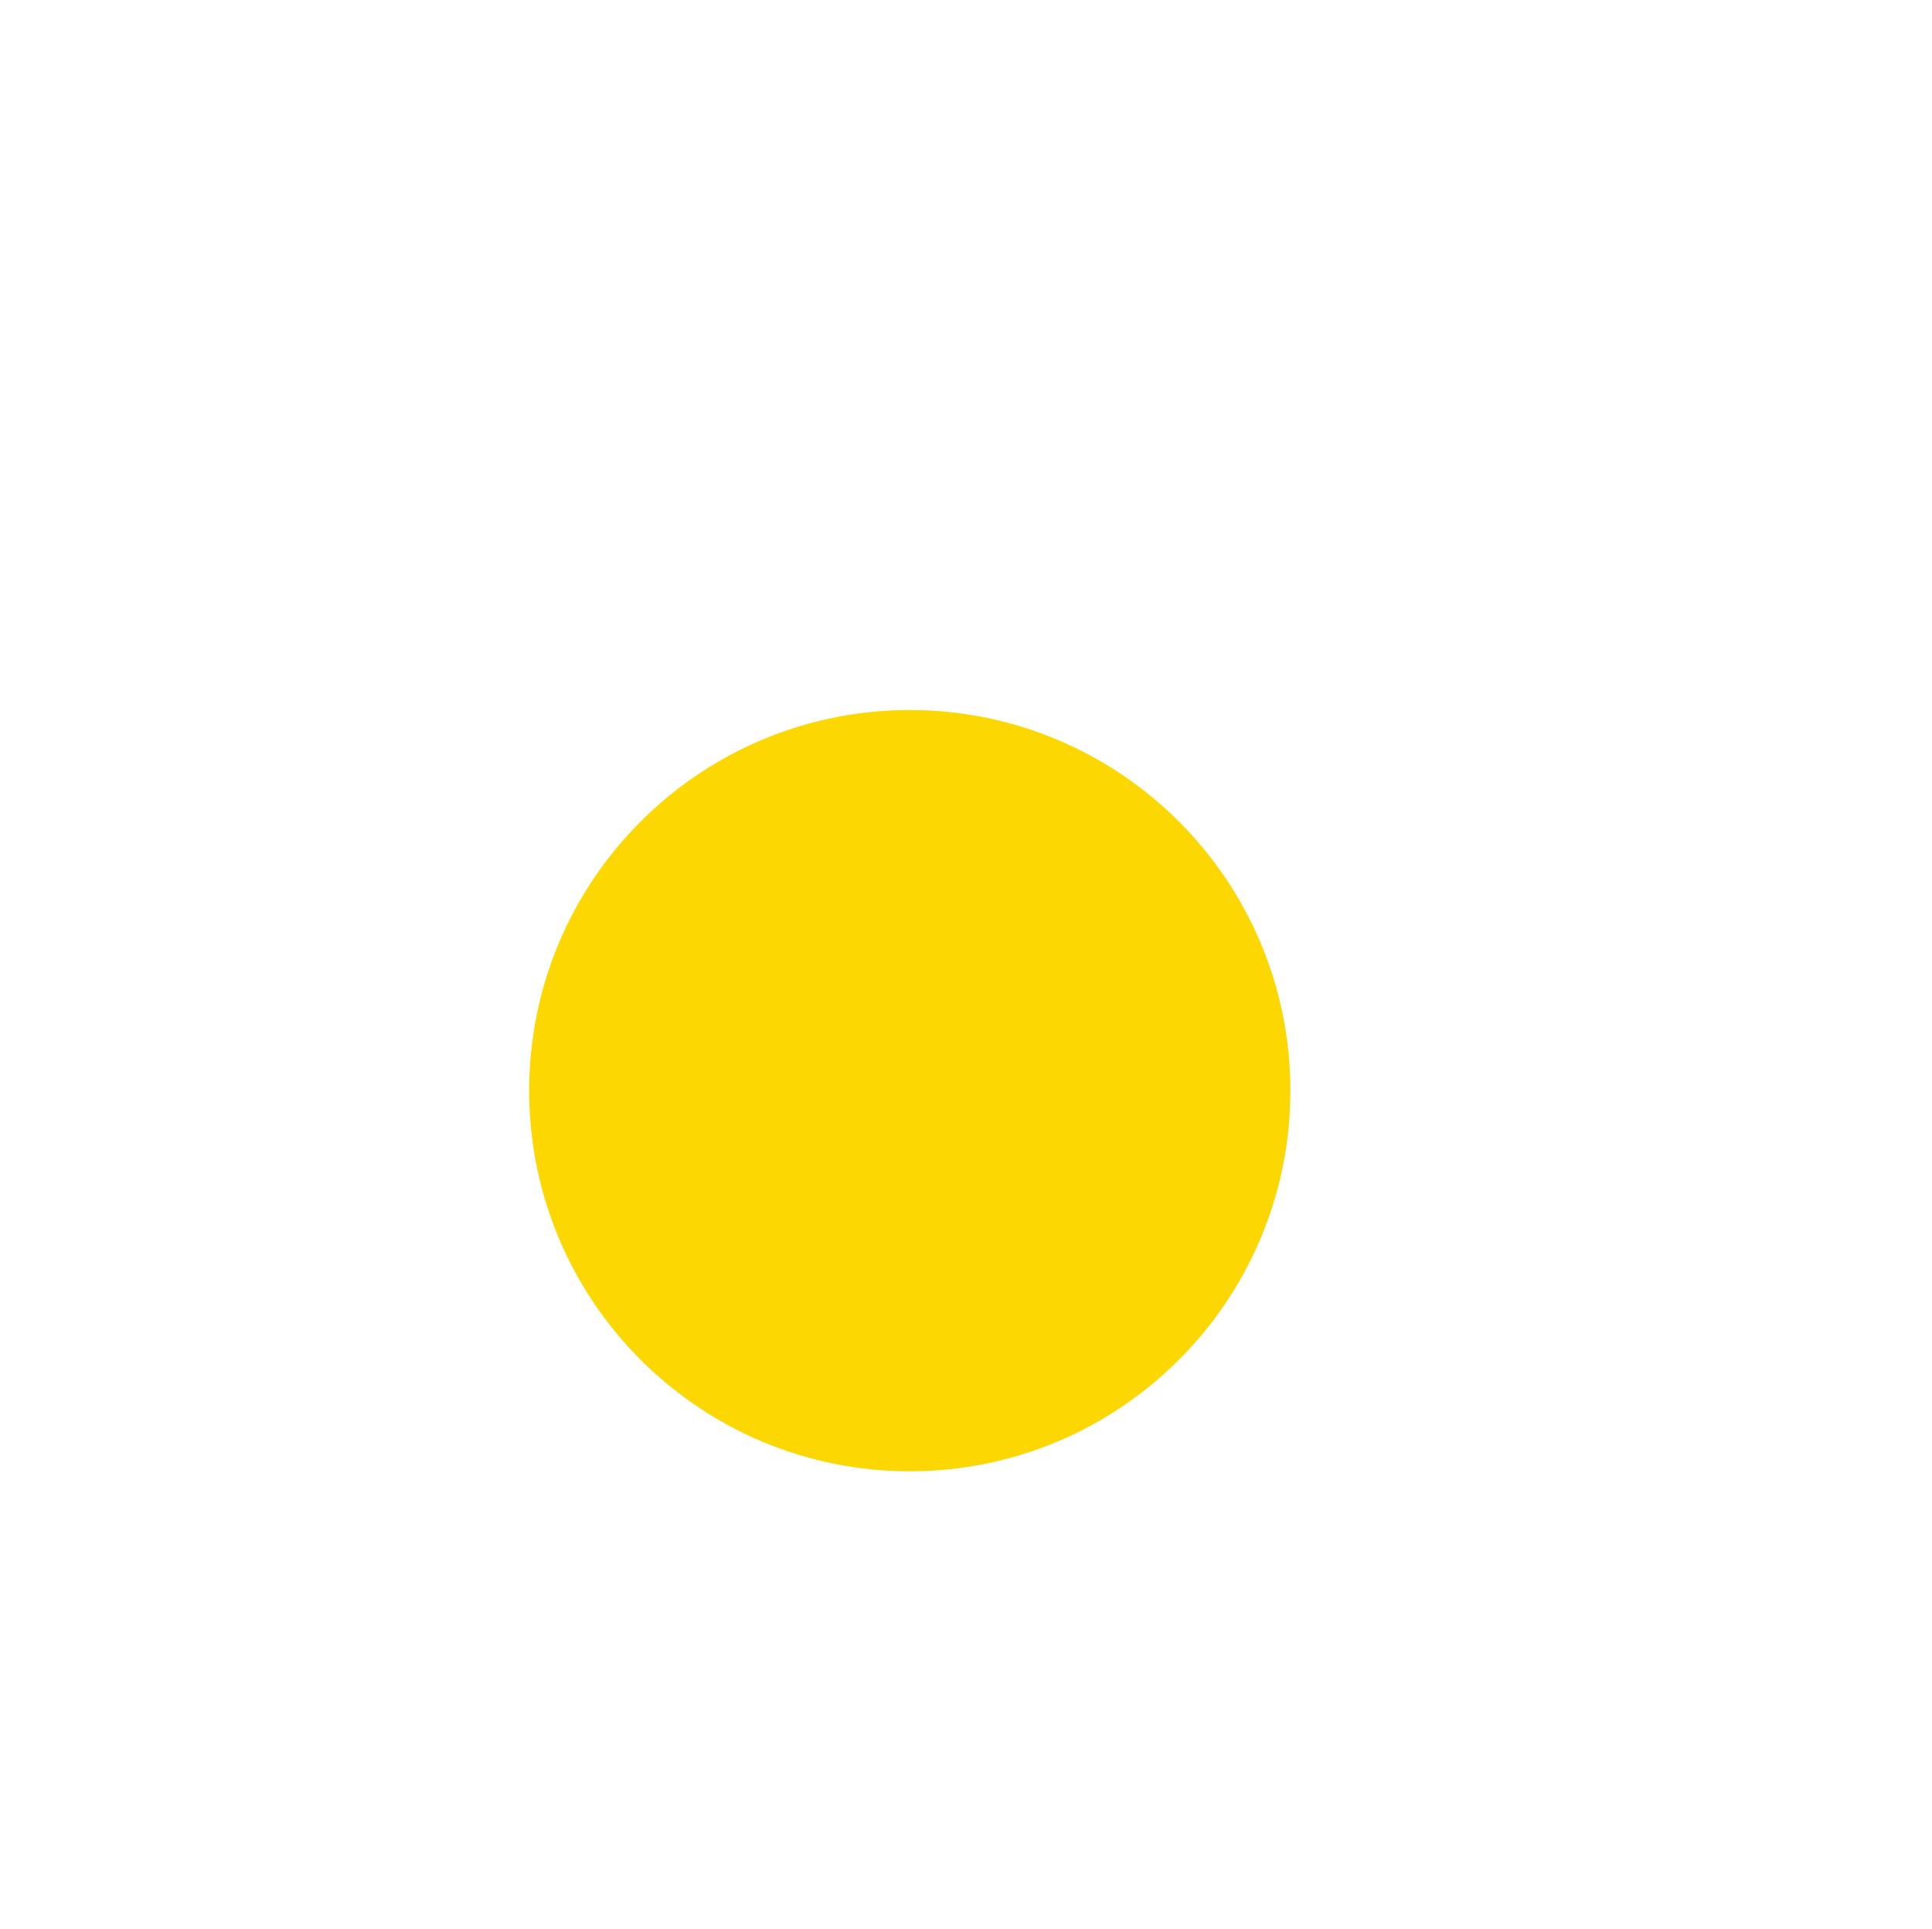
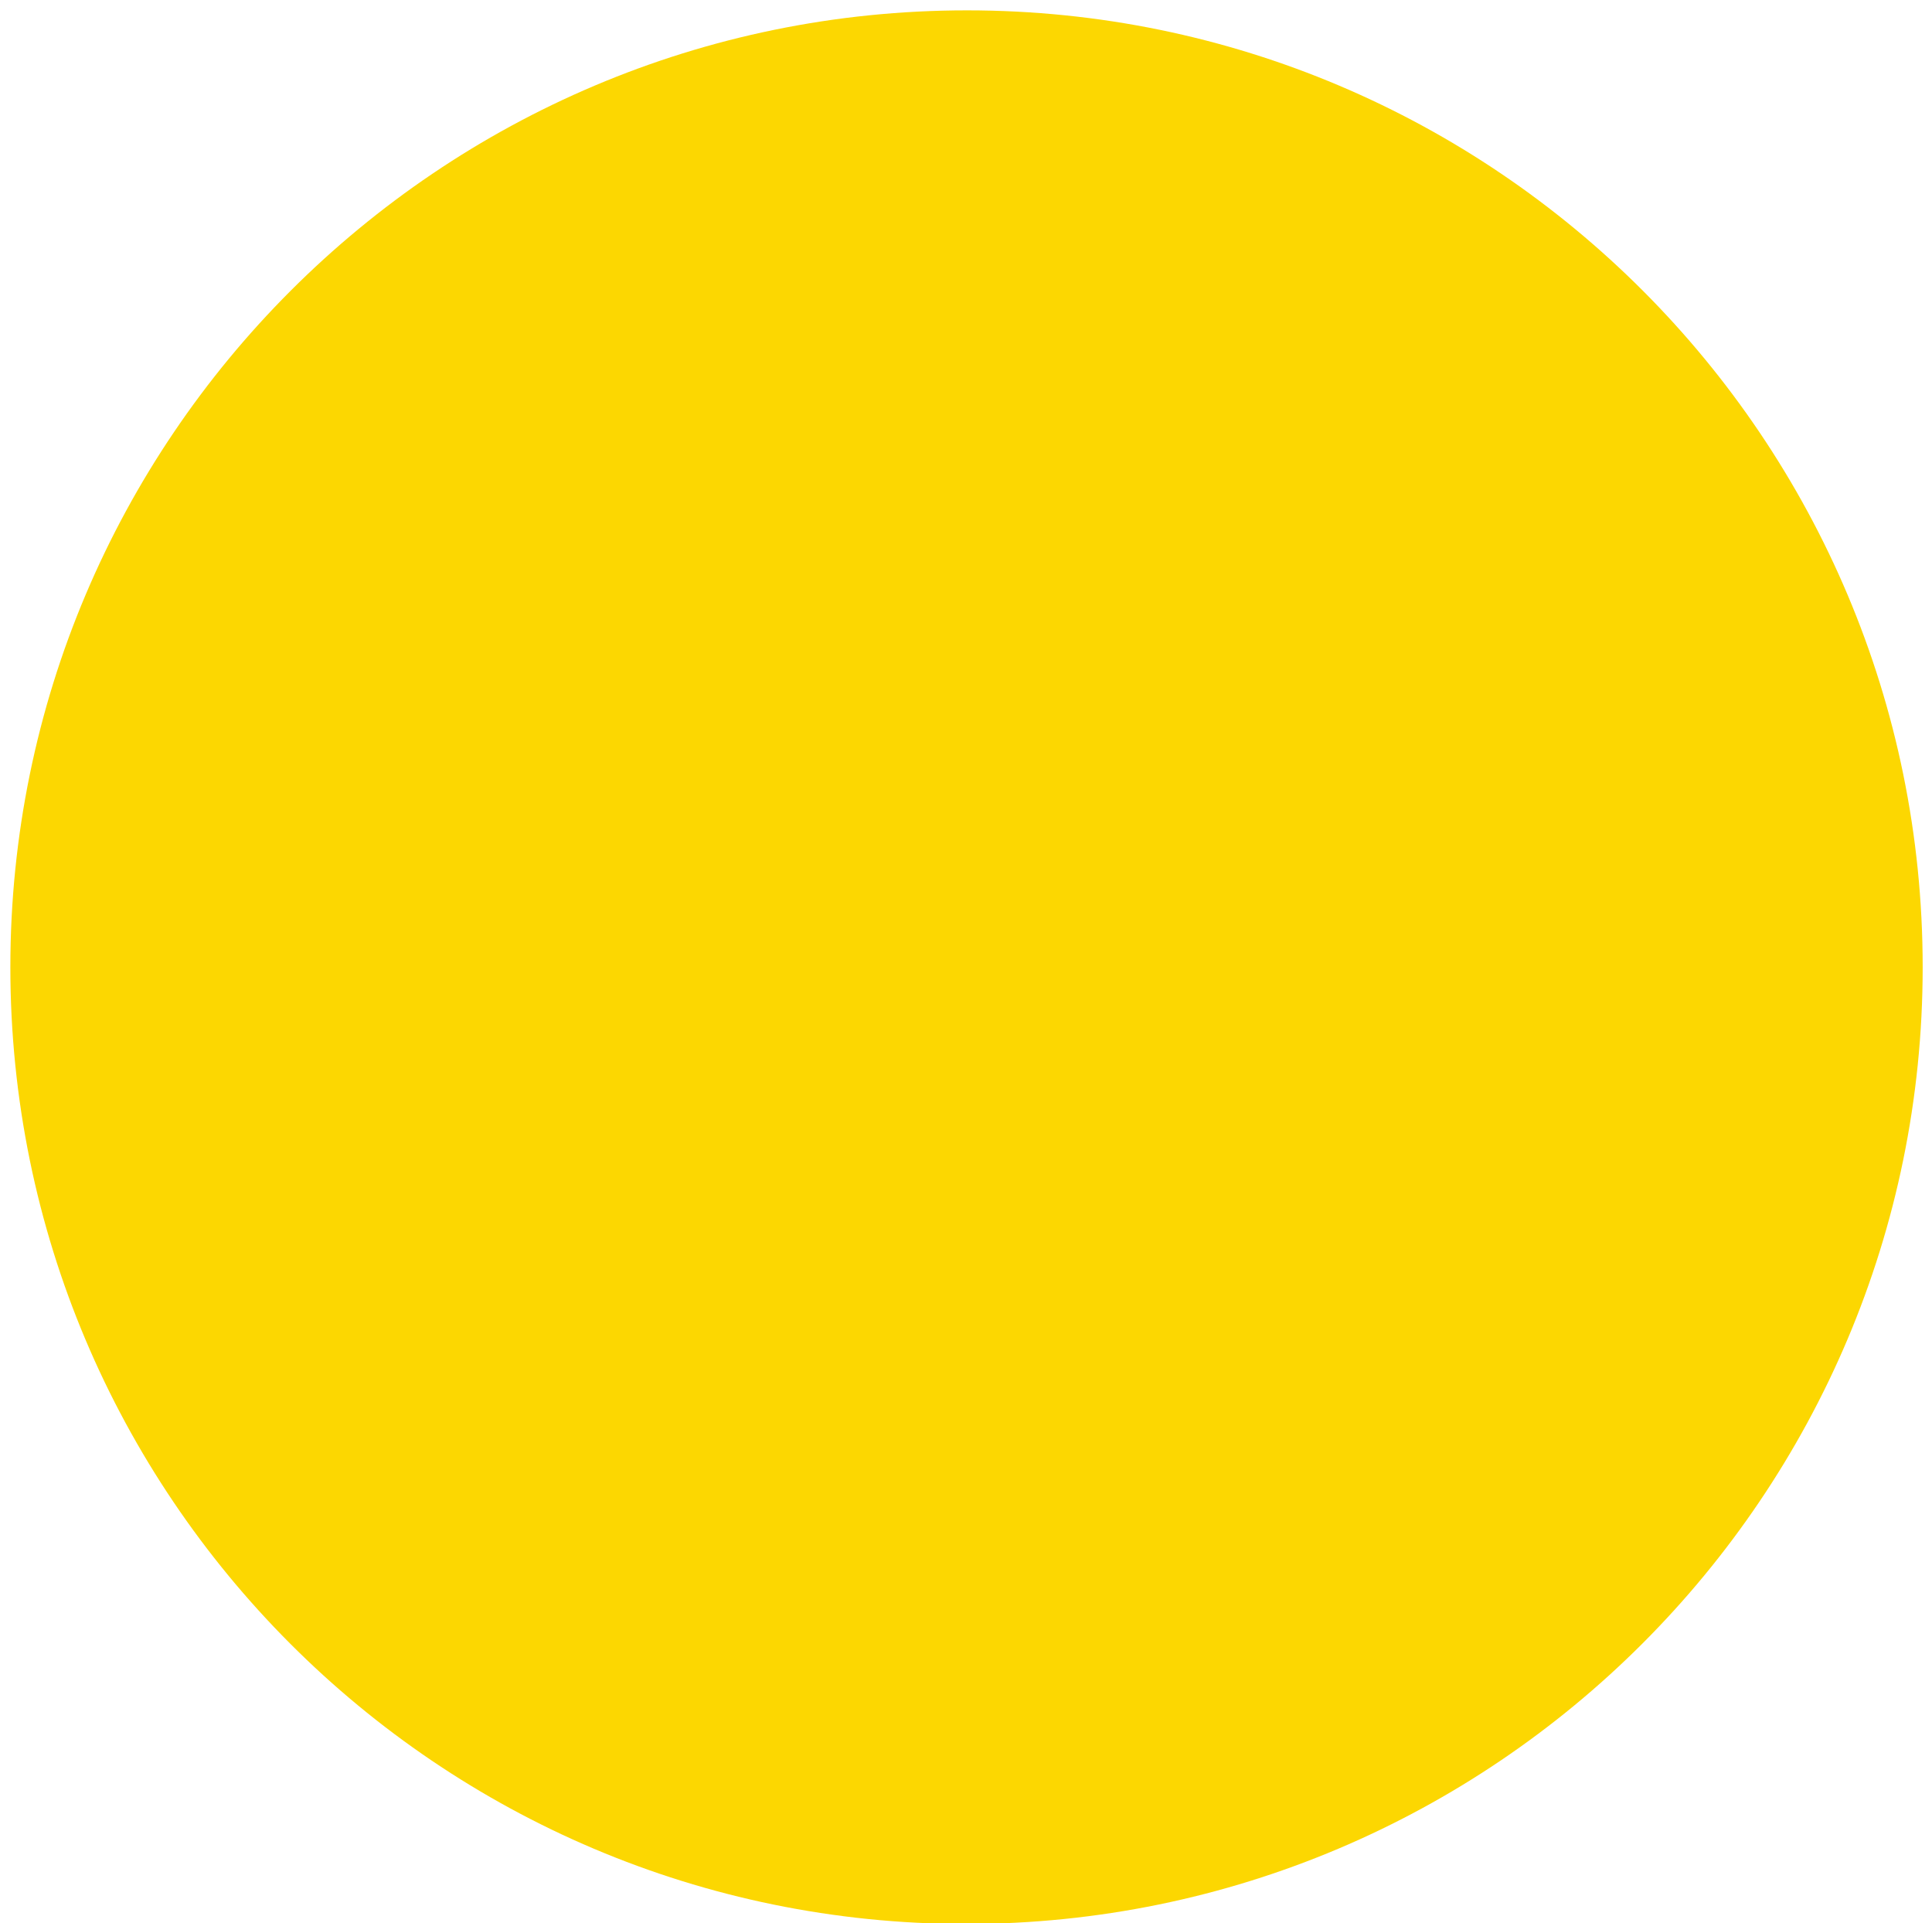
- <svg xmlns="http://www.w3.org/2000/svg" version="1.1" id="Layer_1" x="0px" y="0px" width="468.865px" height="467.938px" viewBox="0 0 468.865 467.938" enable-background="new 0 0 468.865 467.938" xml:space="preserve">
+ <svg xmlns="http://www.w3.org/2000/svg" version="1.1" id="Layer_1" x="0px" y="0px" viewBox="0 0 186.6 185.7" style="enable-background:new 0 0 186.6 185.7;" xml:space="preserve">
+   <style type="text/css">
+ 	.st0{fill:#FCD701;}
+ </style>
  <g>
-     <path fill="#FCD701" d="M313.153,264.676c0,51.01-41.354,92.367-92.365,92.367s-92.367-41.357-92.367-92.367   s41.355-92.367,92.367-92.367S313.153,213.666,313.153,264.676z" />
+     <path class="st0" d="M185.7,93.4c0,51-41.4,92.4-92.4,92.4S1,144.4,1,93.4S42.4,1,93.4,1S185.7,42.4,185.7,93.4z" />
  </g>
</svg>
